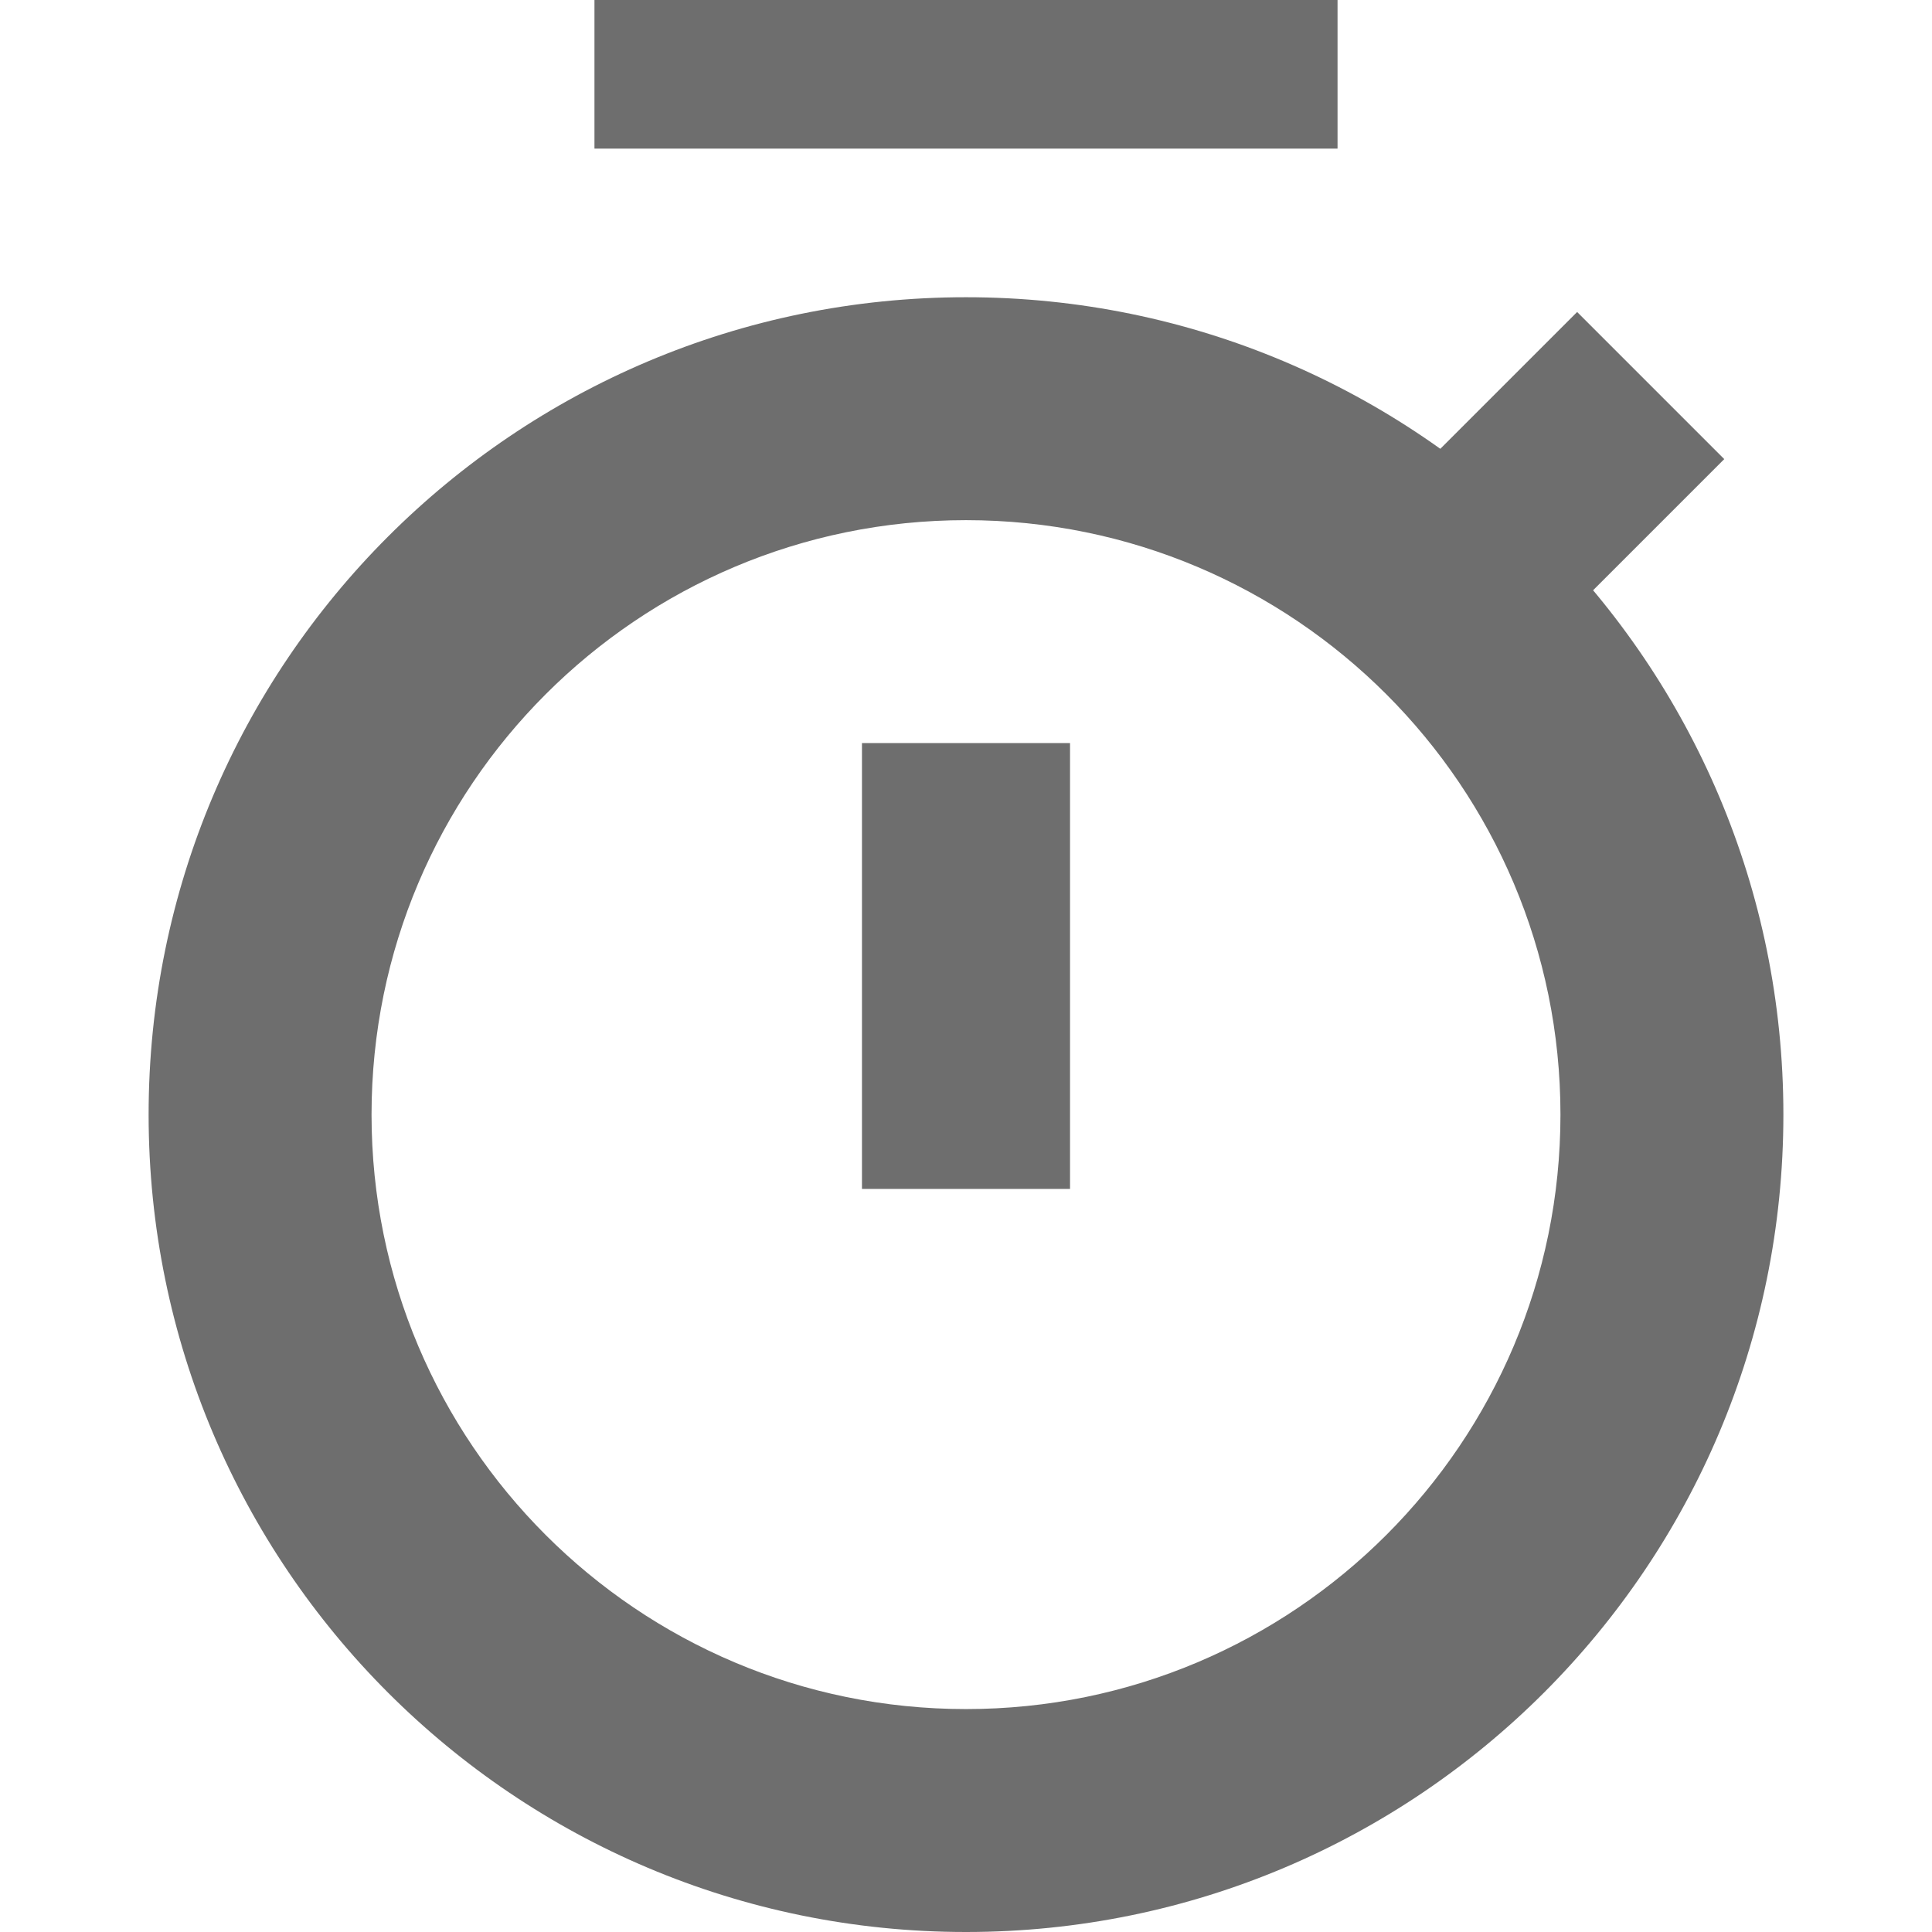
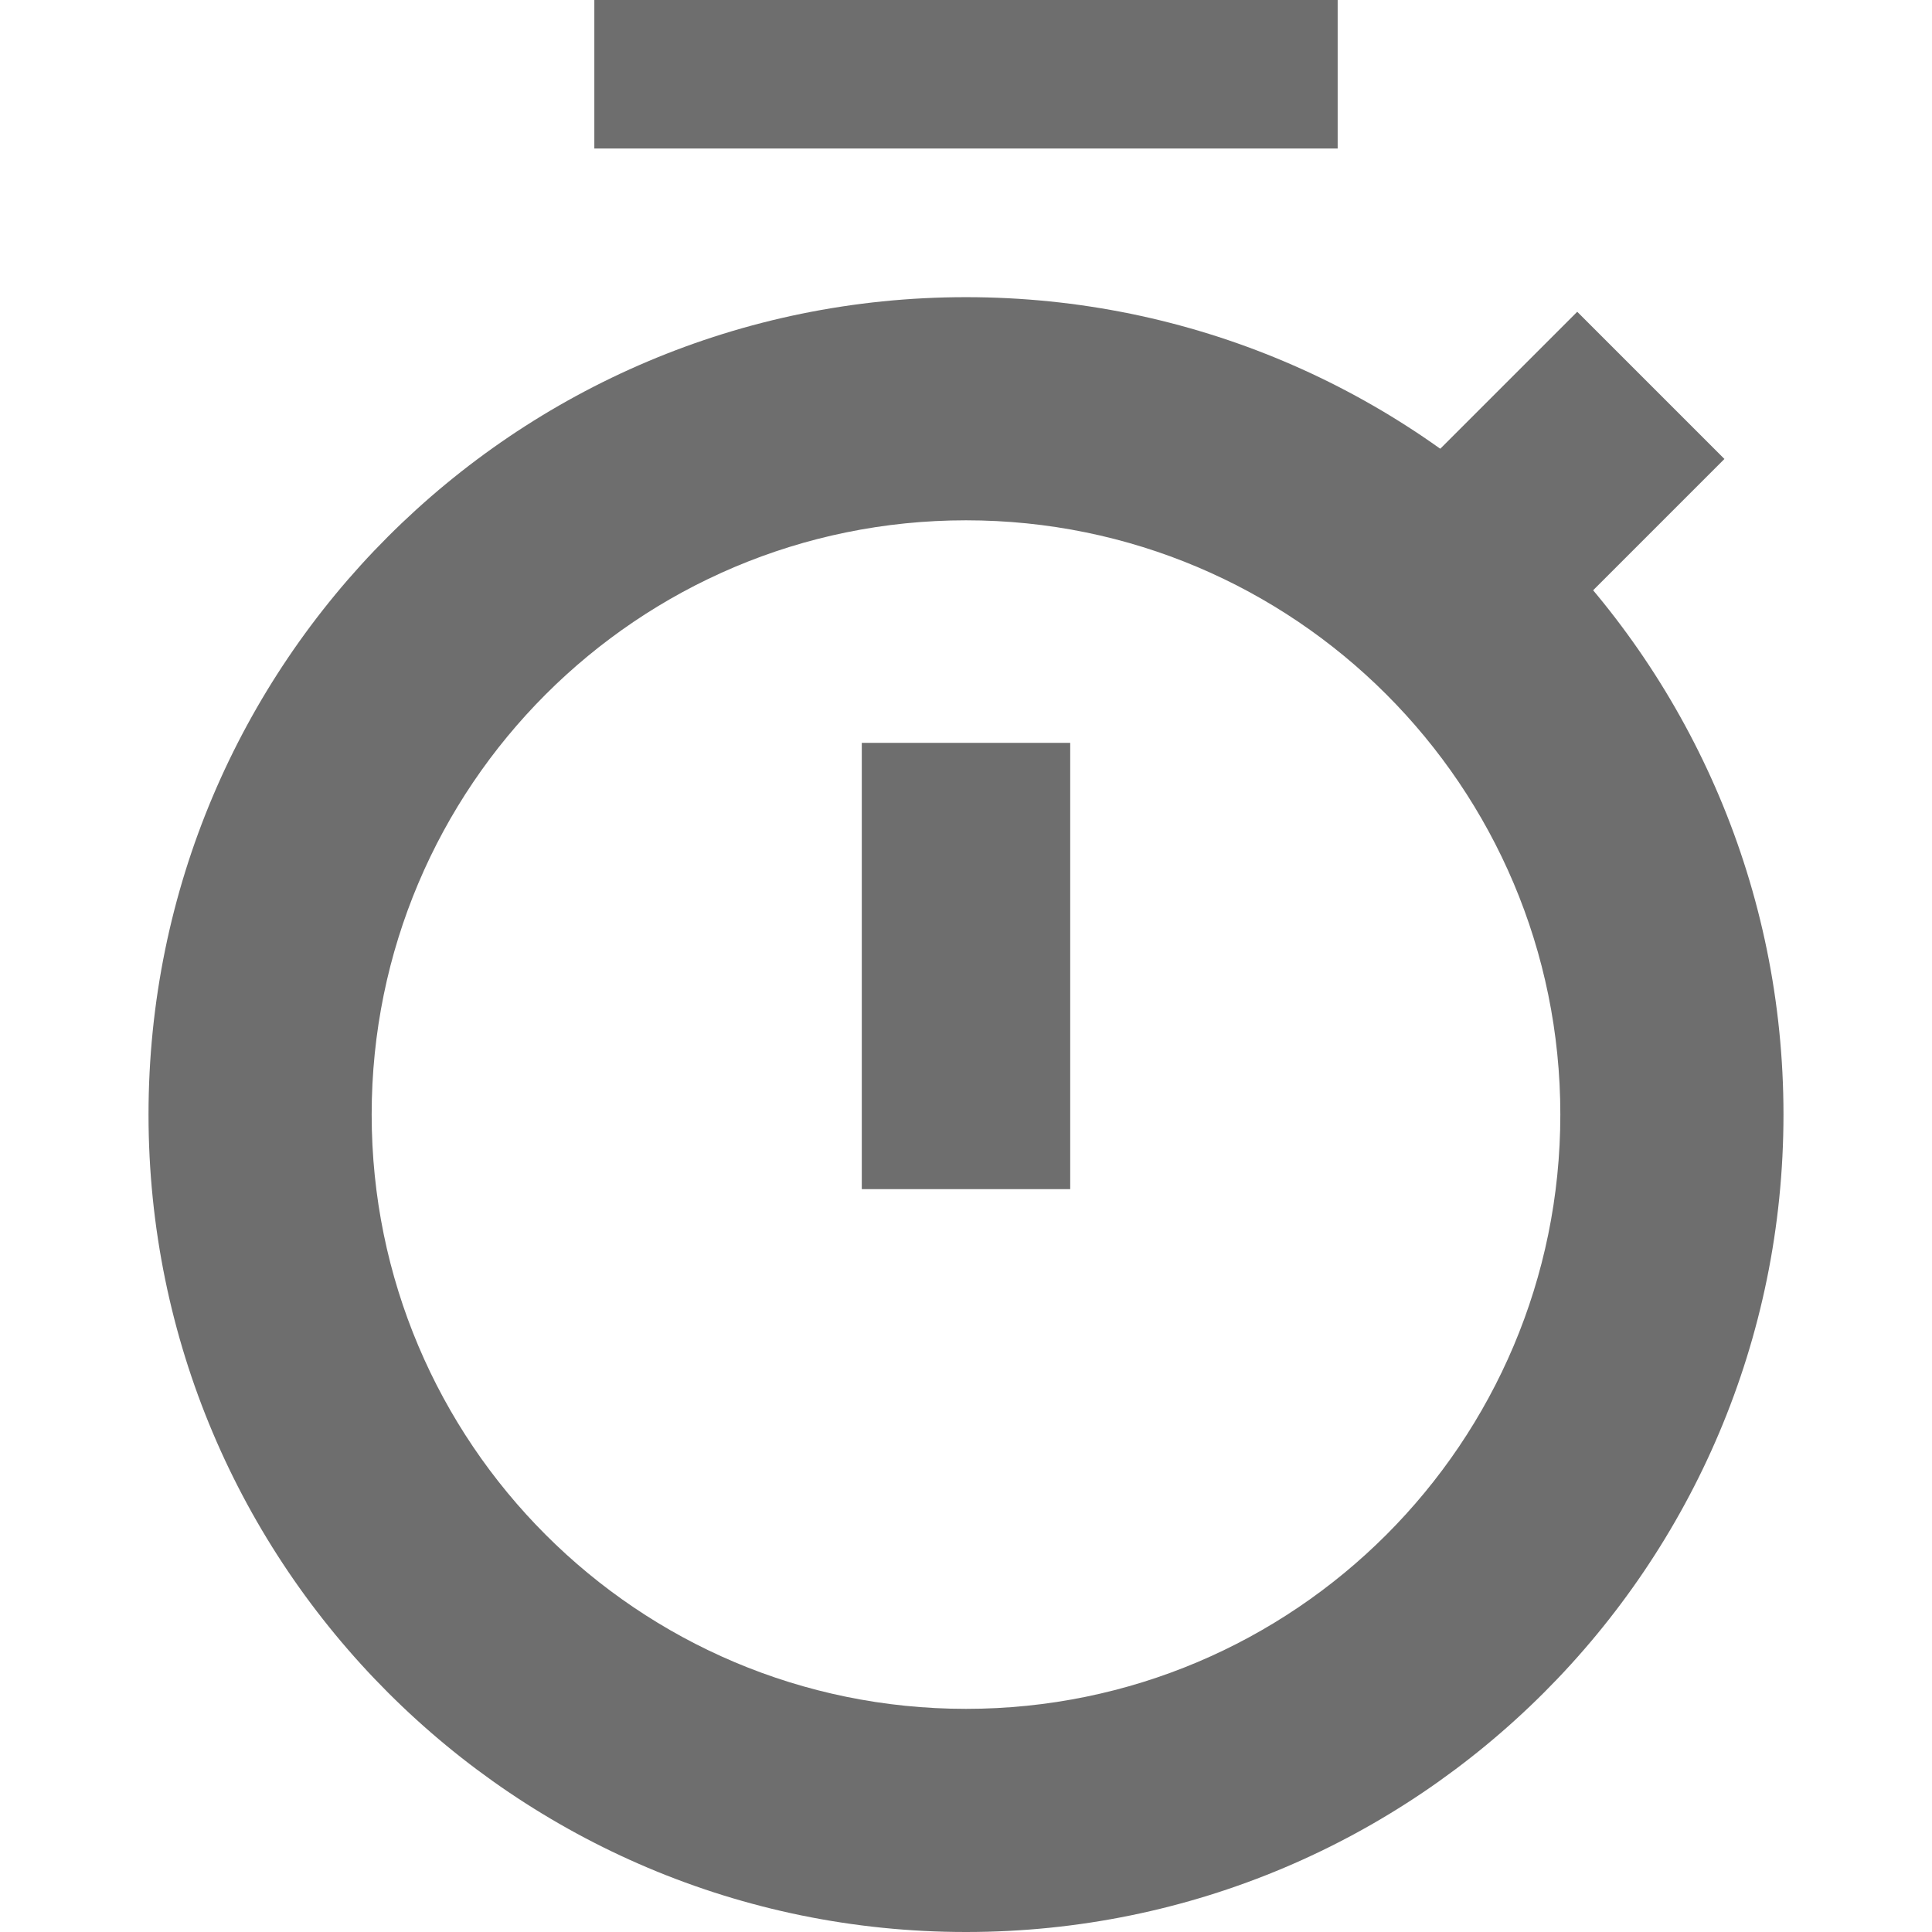
- <svg xmlns="http://www.w3.org/2000/svg" width="13" height="13" viewBox="0 0 13 13">
-   <g fill="none" fill-rule="evenodd">
-     <rect width="5" height="1" x="4" fill="#6E6E6E" />
-     <rect width="1.4" height="3" x="5.8" y="5" fill="#6E6E6E" />
-     <path fill="#6E6E6E" fill-rule="nonzero" d="M6.5,11.5 C8.709,11.5 10.5,9.709 10.5,7.5 C10.5,5.291 8.709,3.5 6.5,3.5 C4.291,3.5 2.5,5.291 2.5,7.5 C2.5,9.709 4.291,11.5 6.5,11.5 Z M6.5,13 C3.462,13 1,10.538 1,7.5 C1,4.462 3.462,2 6.5,2 C9.538,2 12,4.462 12,7.5 C12,10.538 9.538,13 6.5,13 Z" />
-     <rect width="1.4" height="2" x="9.701" y="2.301" fill="#6E6E6E" transform="rotate(45 10.4 3.3)" />
+ <svg xmlns="http://www.w3.org/2000/svg" width="16px" height="16px" viewBox="0 0 16 16" version="1.1">
+   <g id="surface1">
+     <path style=" stroke:none;fill-rule:evenodd;fill:rgb(43.137%,43.137%,43.137%);fill-opacity:1;" d="M 4.922 0 L 11.078 0 L 11.078 1.23 L 4.922 1.23 Z M 4.922 0 " />
+     <path style=" stroke:none;fill-rule:evenodd;fill:rgb(43.137%,43.137%,43.137%);fill-opacity:1;" d="M 7.137 6.152 L 8.863 6.152 L 8.863 9.848 L 7.137 9.848 Z M 7.137 6.152 " />
+     <path style=" stroke:none;fill-rule:nonzero;fill:rgb(43.137%,43.137%,43.137%);fill-opacity:1;" d="M 8 14.152 C 10.719 14.152 12.922 11.949 12.922 9.23 C 12.922 6.512 10.719 4.309 8 4.309 C 5.281 4.309 3.078 6.512 3.078 9.23 C 3.078 11.949 5.281 14.152 8 14.152 Z M 8 16 C 4.262 16 1.23 12.969 1.23 9.23 C 1.23 5.492 4.262 2.461 8 2.461 C 11.738 2.461 14.77 5.492 14.77 9.23 C 14.77 12.969 11.738 16 8 16 Z M 8 16 " />
+     <path style=" stroke:none;fill-rule:evenodd;fill:rgb(43.137%,43.137%,43.137%);fill-opacity:1;" d="M 13.062 2.582 L 14.281 3.801 L 12.539 5.543 L 11.32 4.324 Z M 13.062 2.582 " />
  </g>
</svg>
